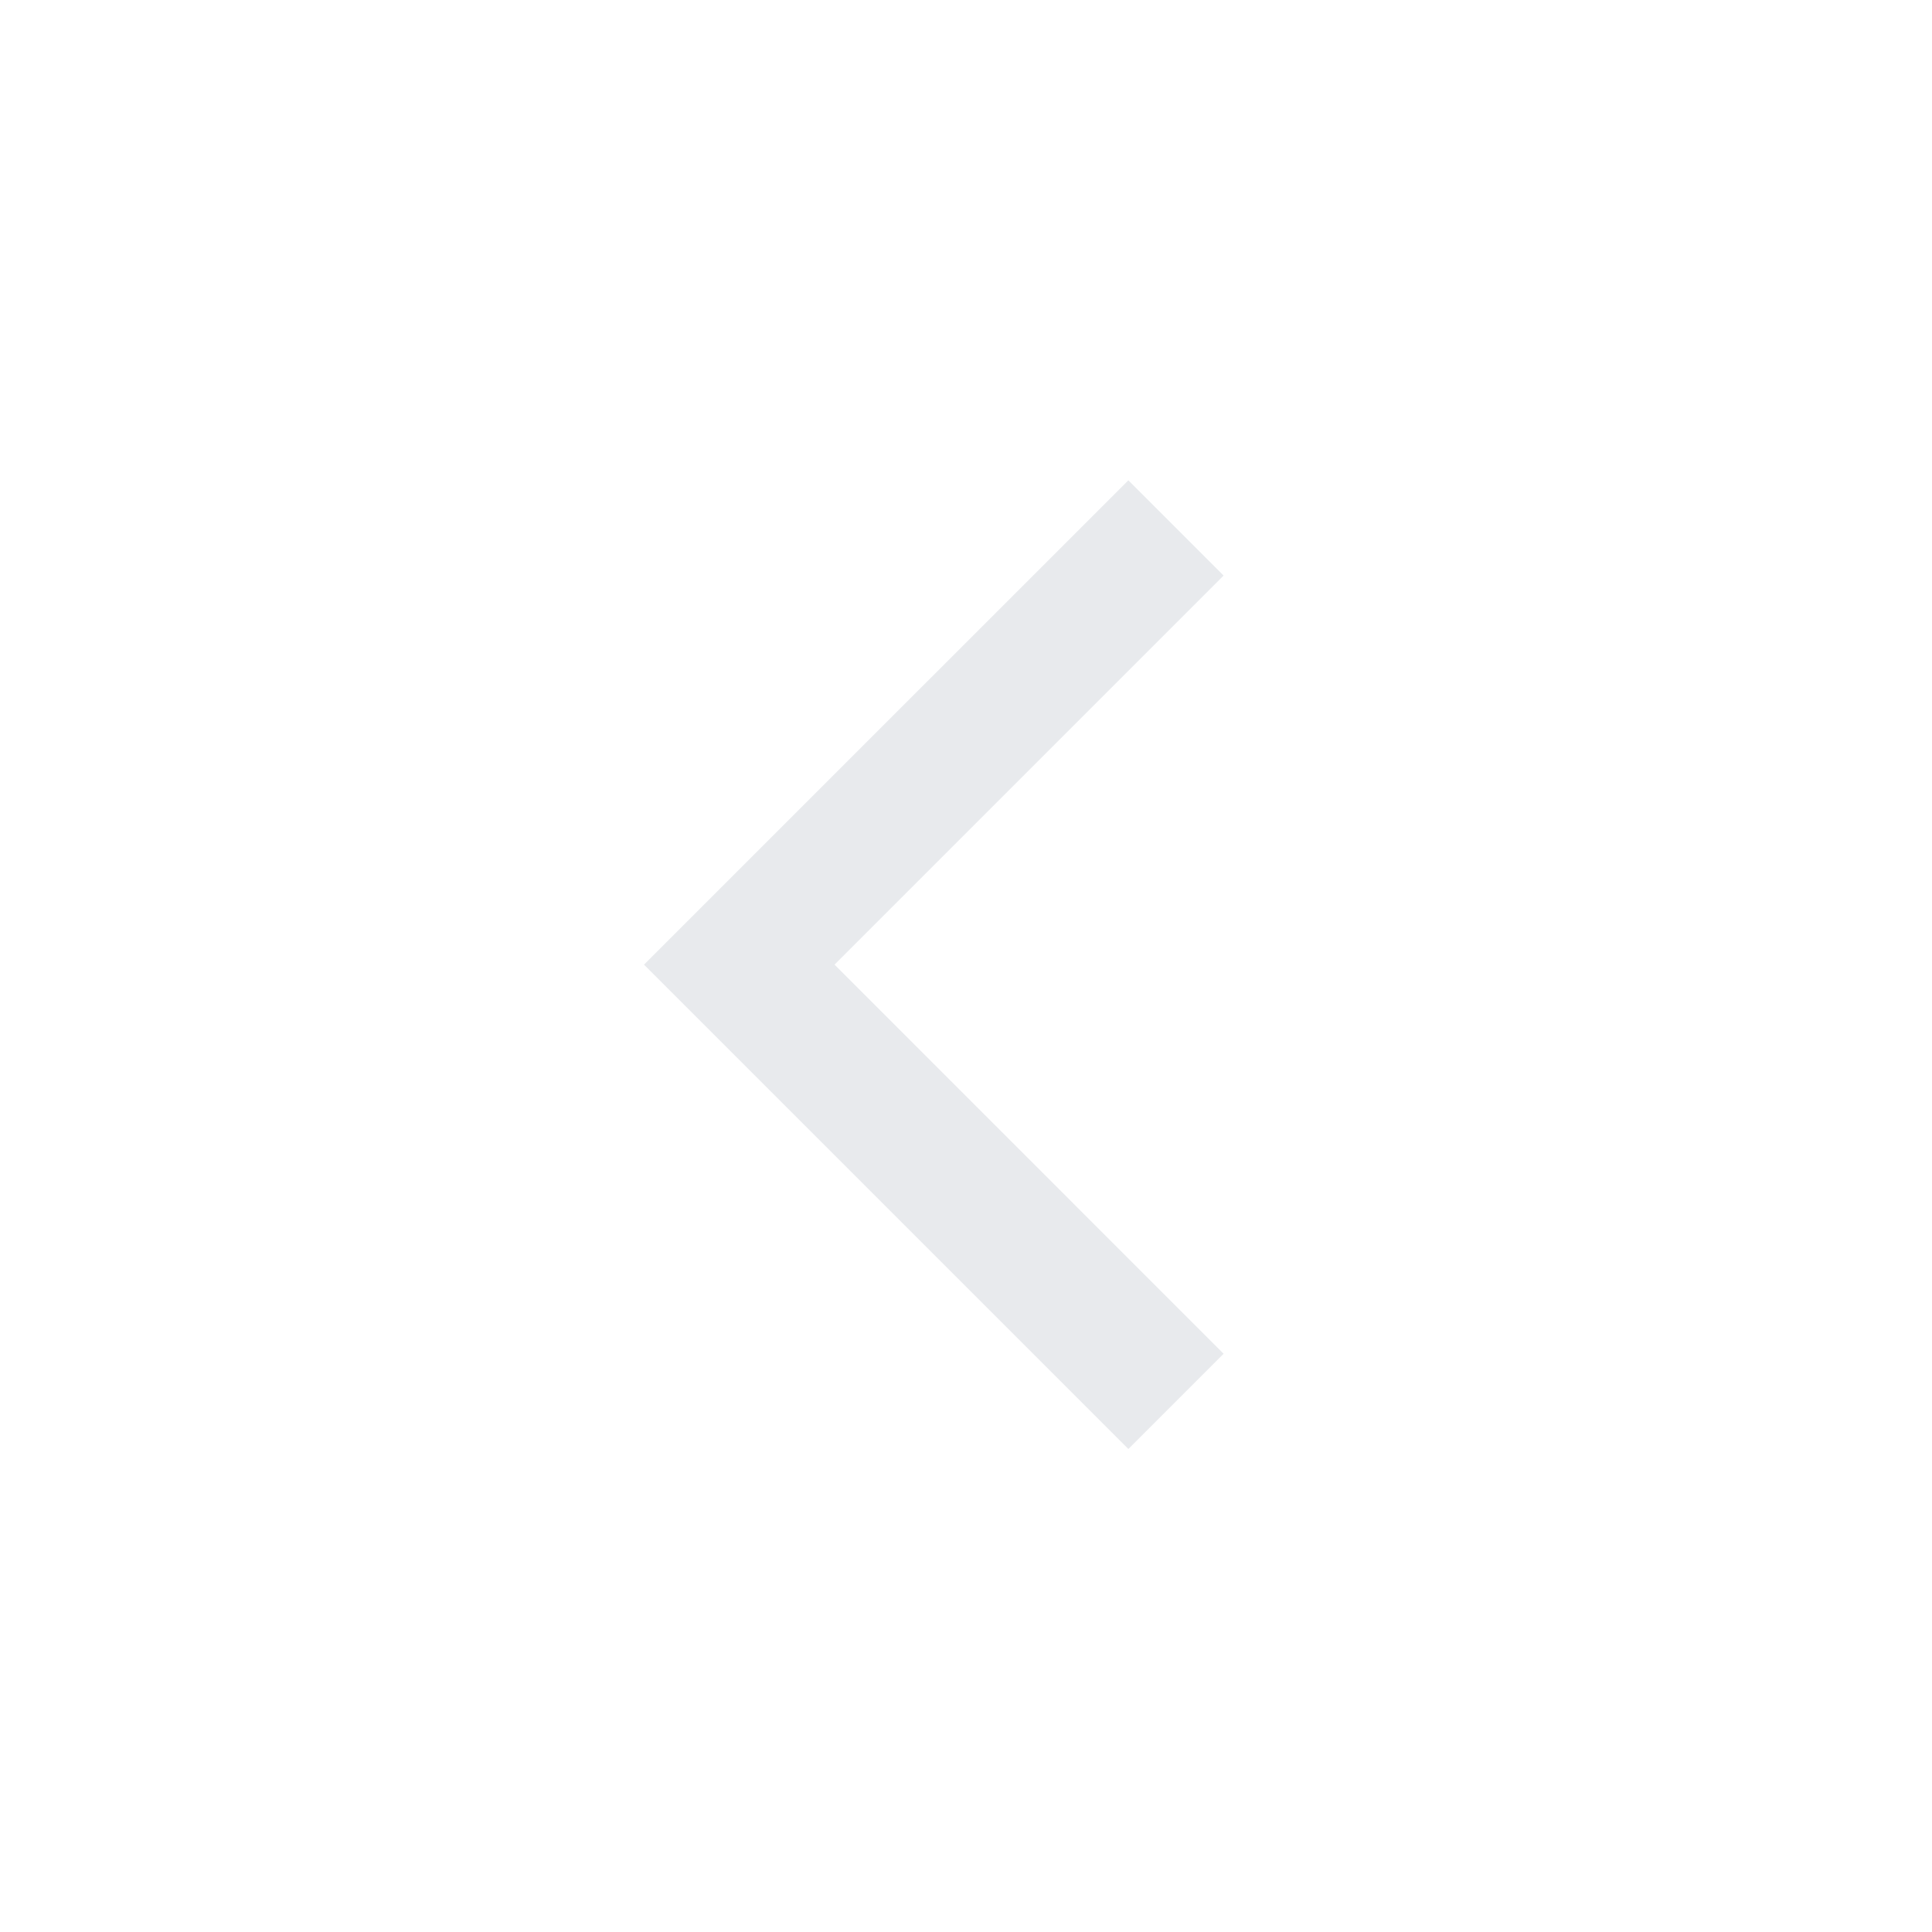
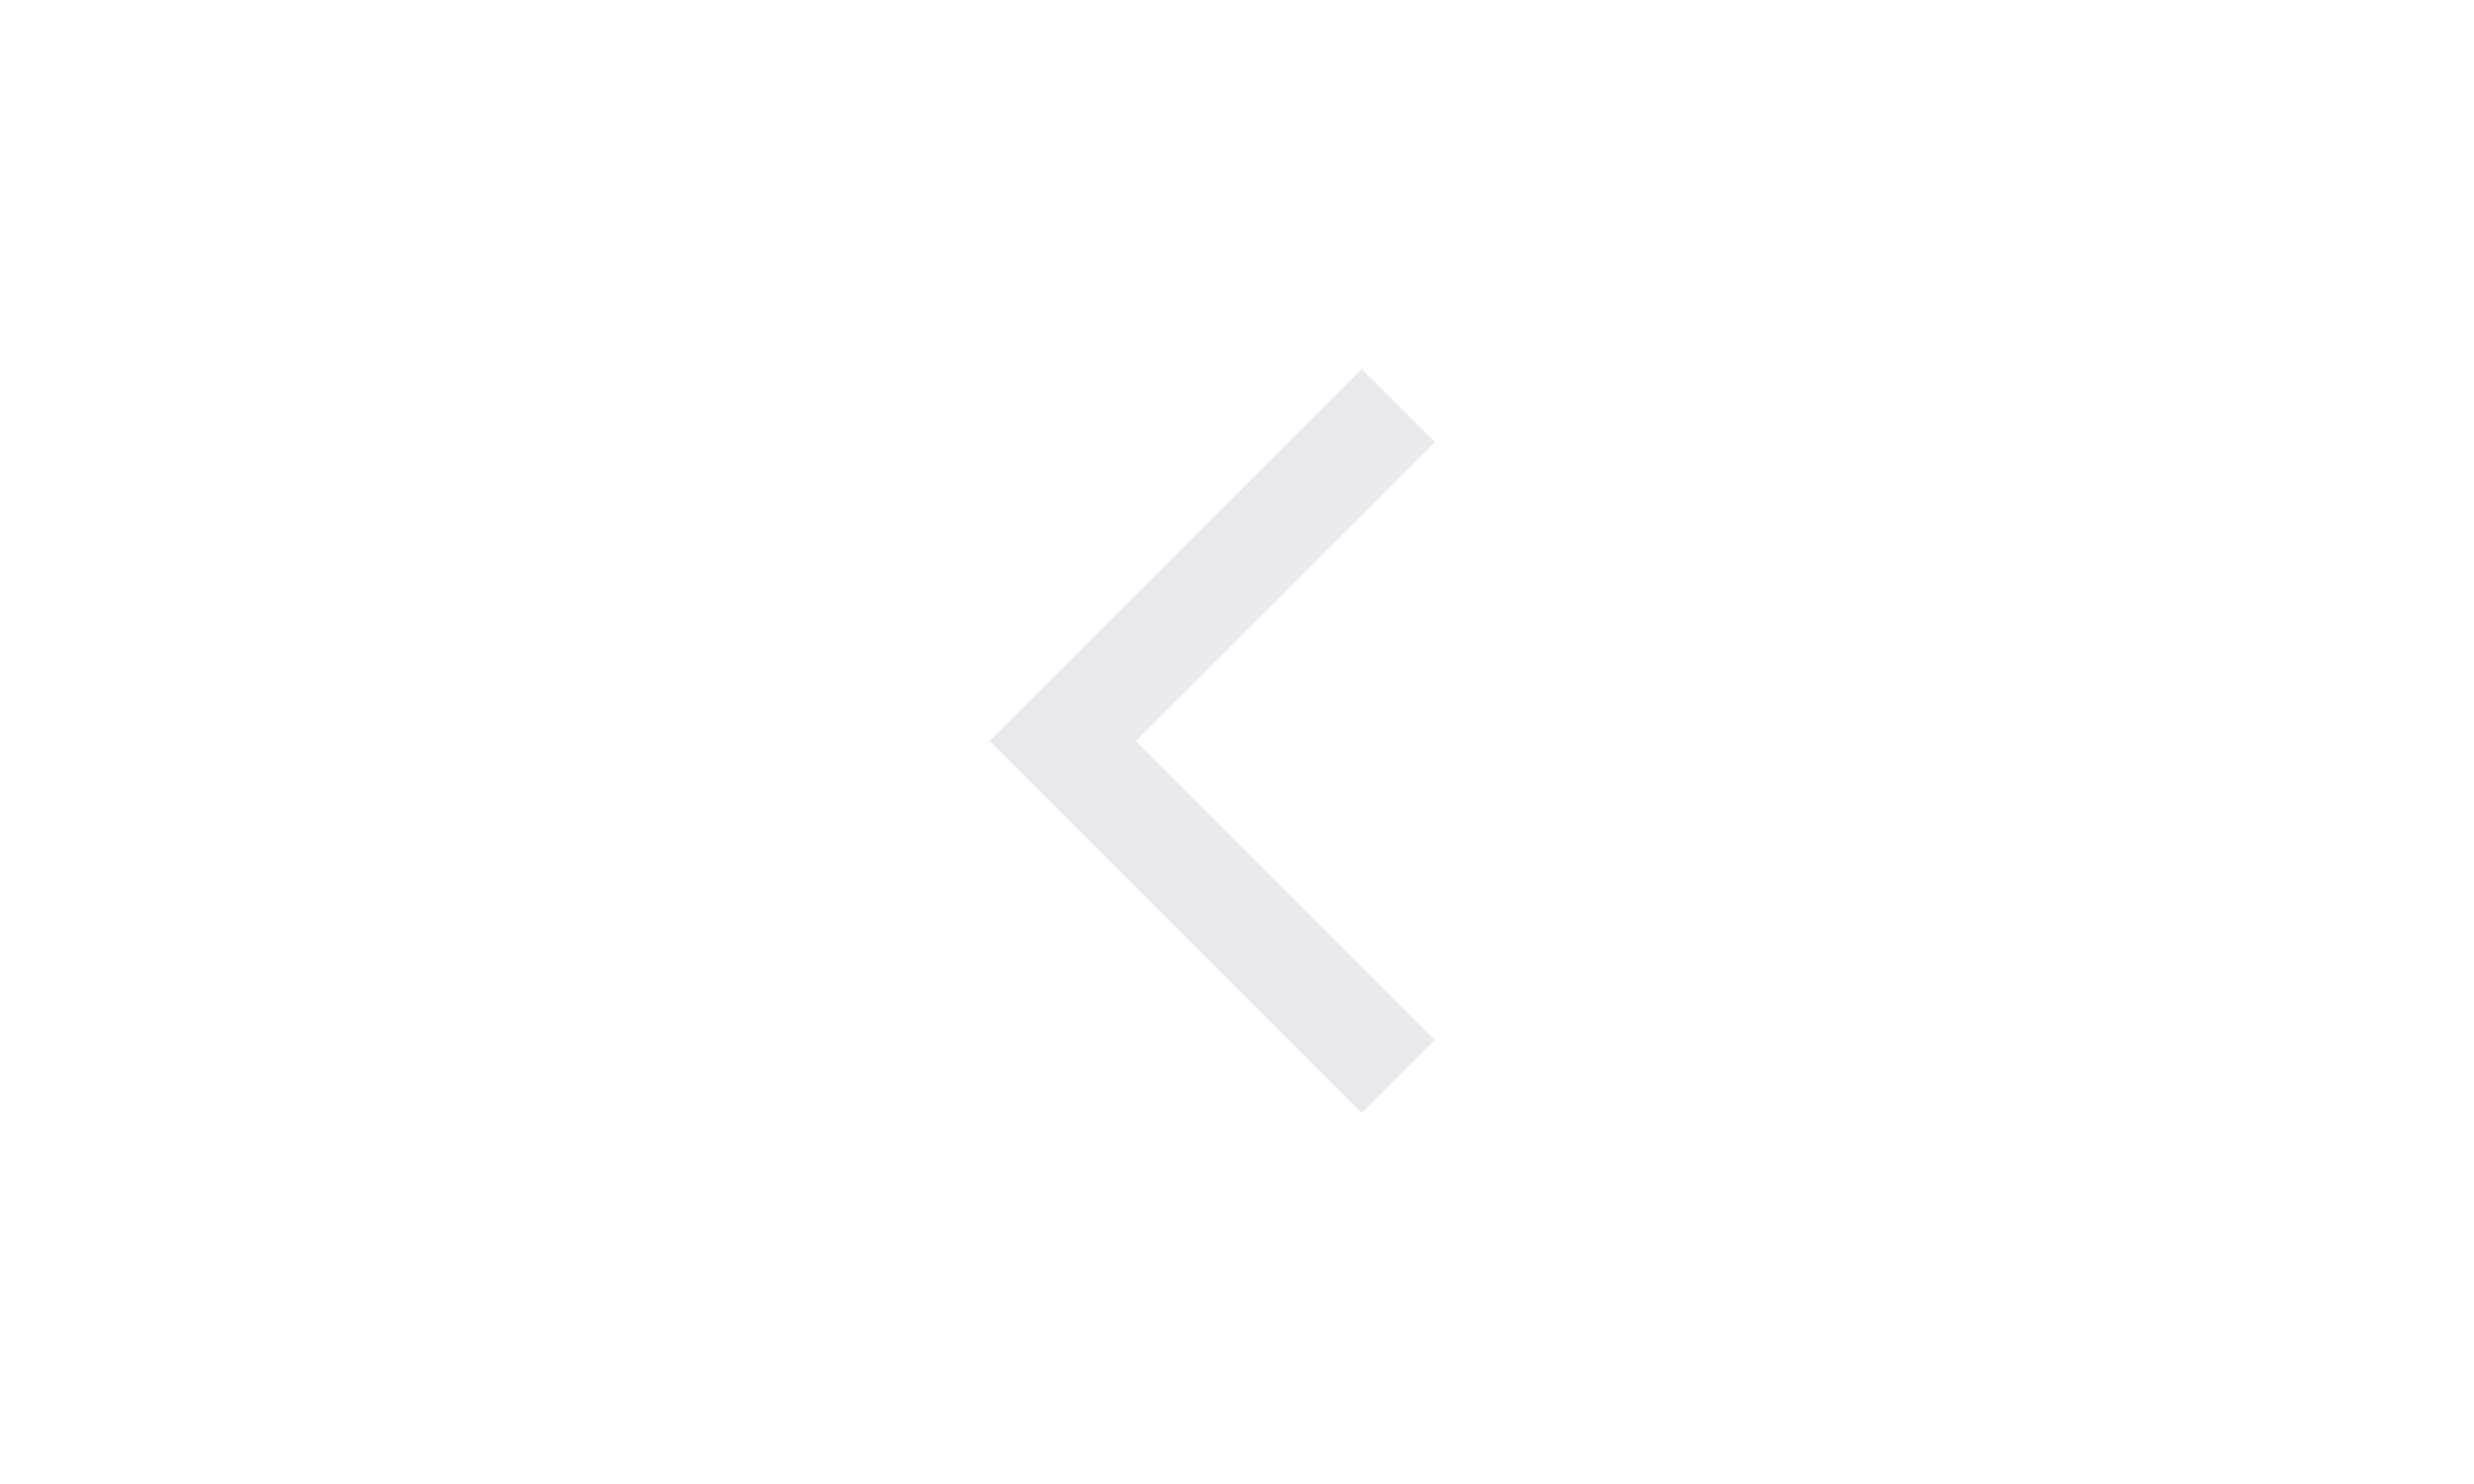
- <svg xmlns="http://www.w3.org/2000/svg" height="40px" viewBox="0 -960 960 960" width="40px" fill="#e8eaed">
+ <svg xmlns="http://www.w3.org/2000/svg" height="24px" viewBox="0 -960 960 960" width="40px" fill="#e8eaed">
  <path d="M560.67-240 320-480.67l240.67-240.66L608-674 414.67-480.67 608-287.33 560.67-240Z" />
</svg>
